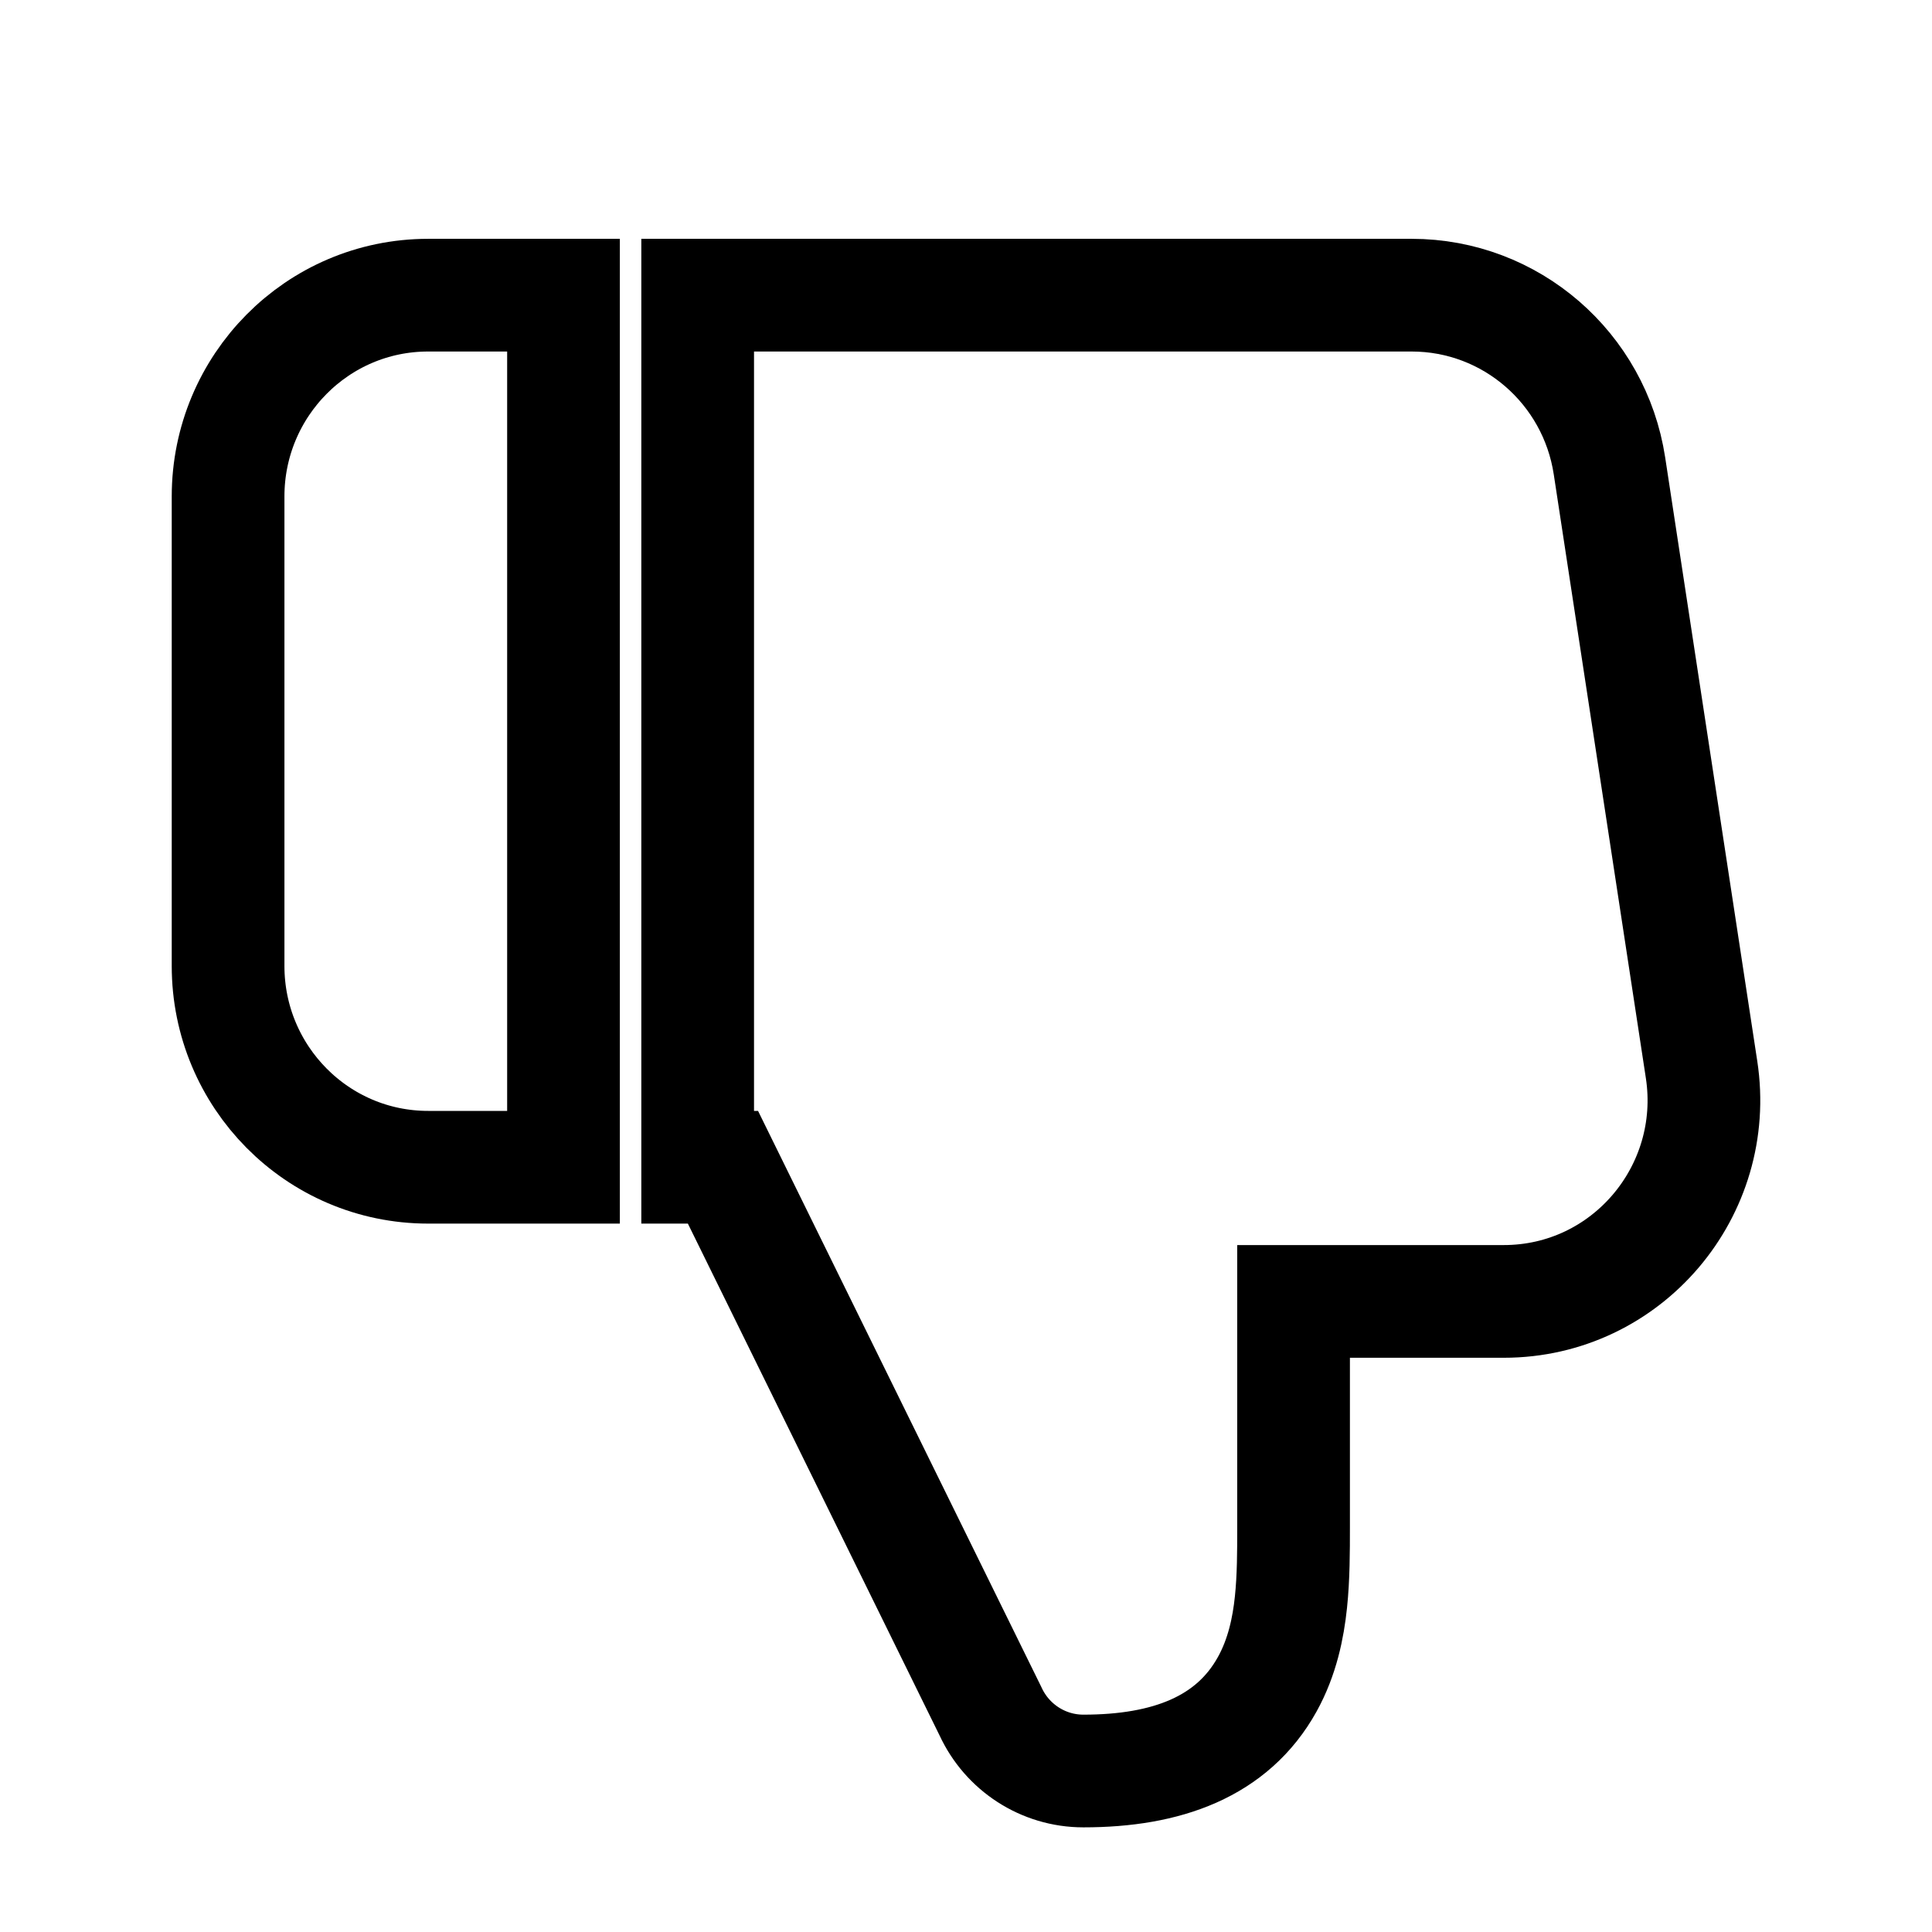
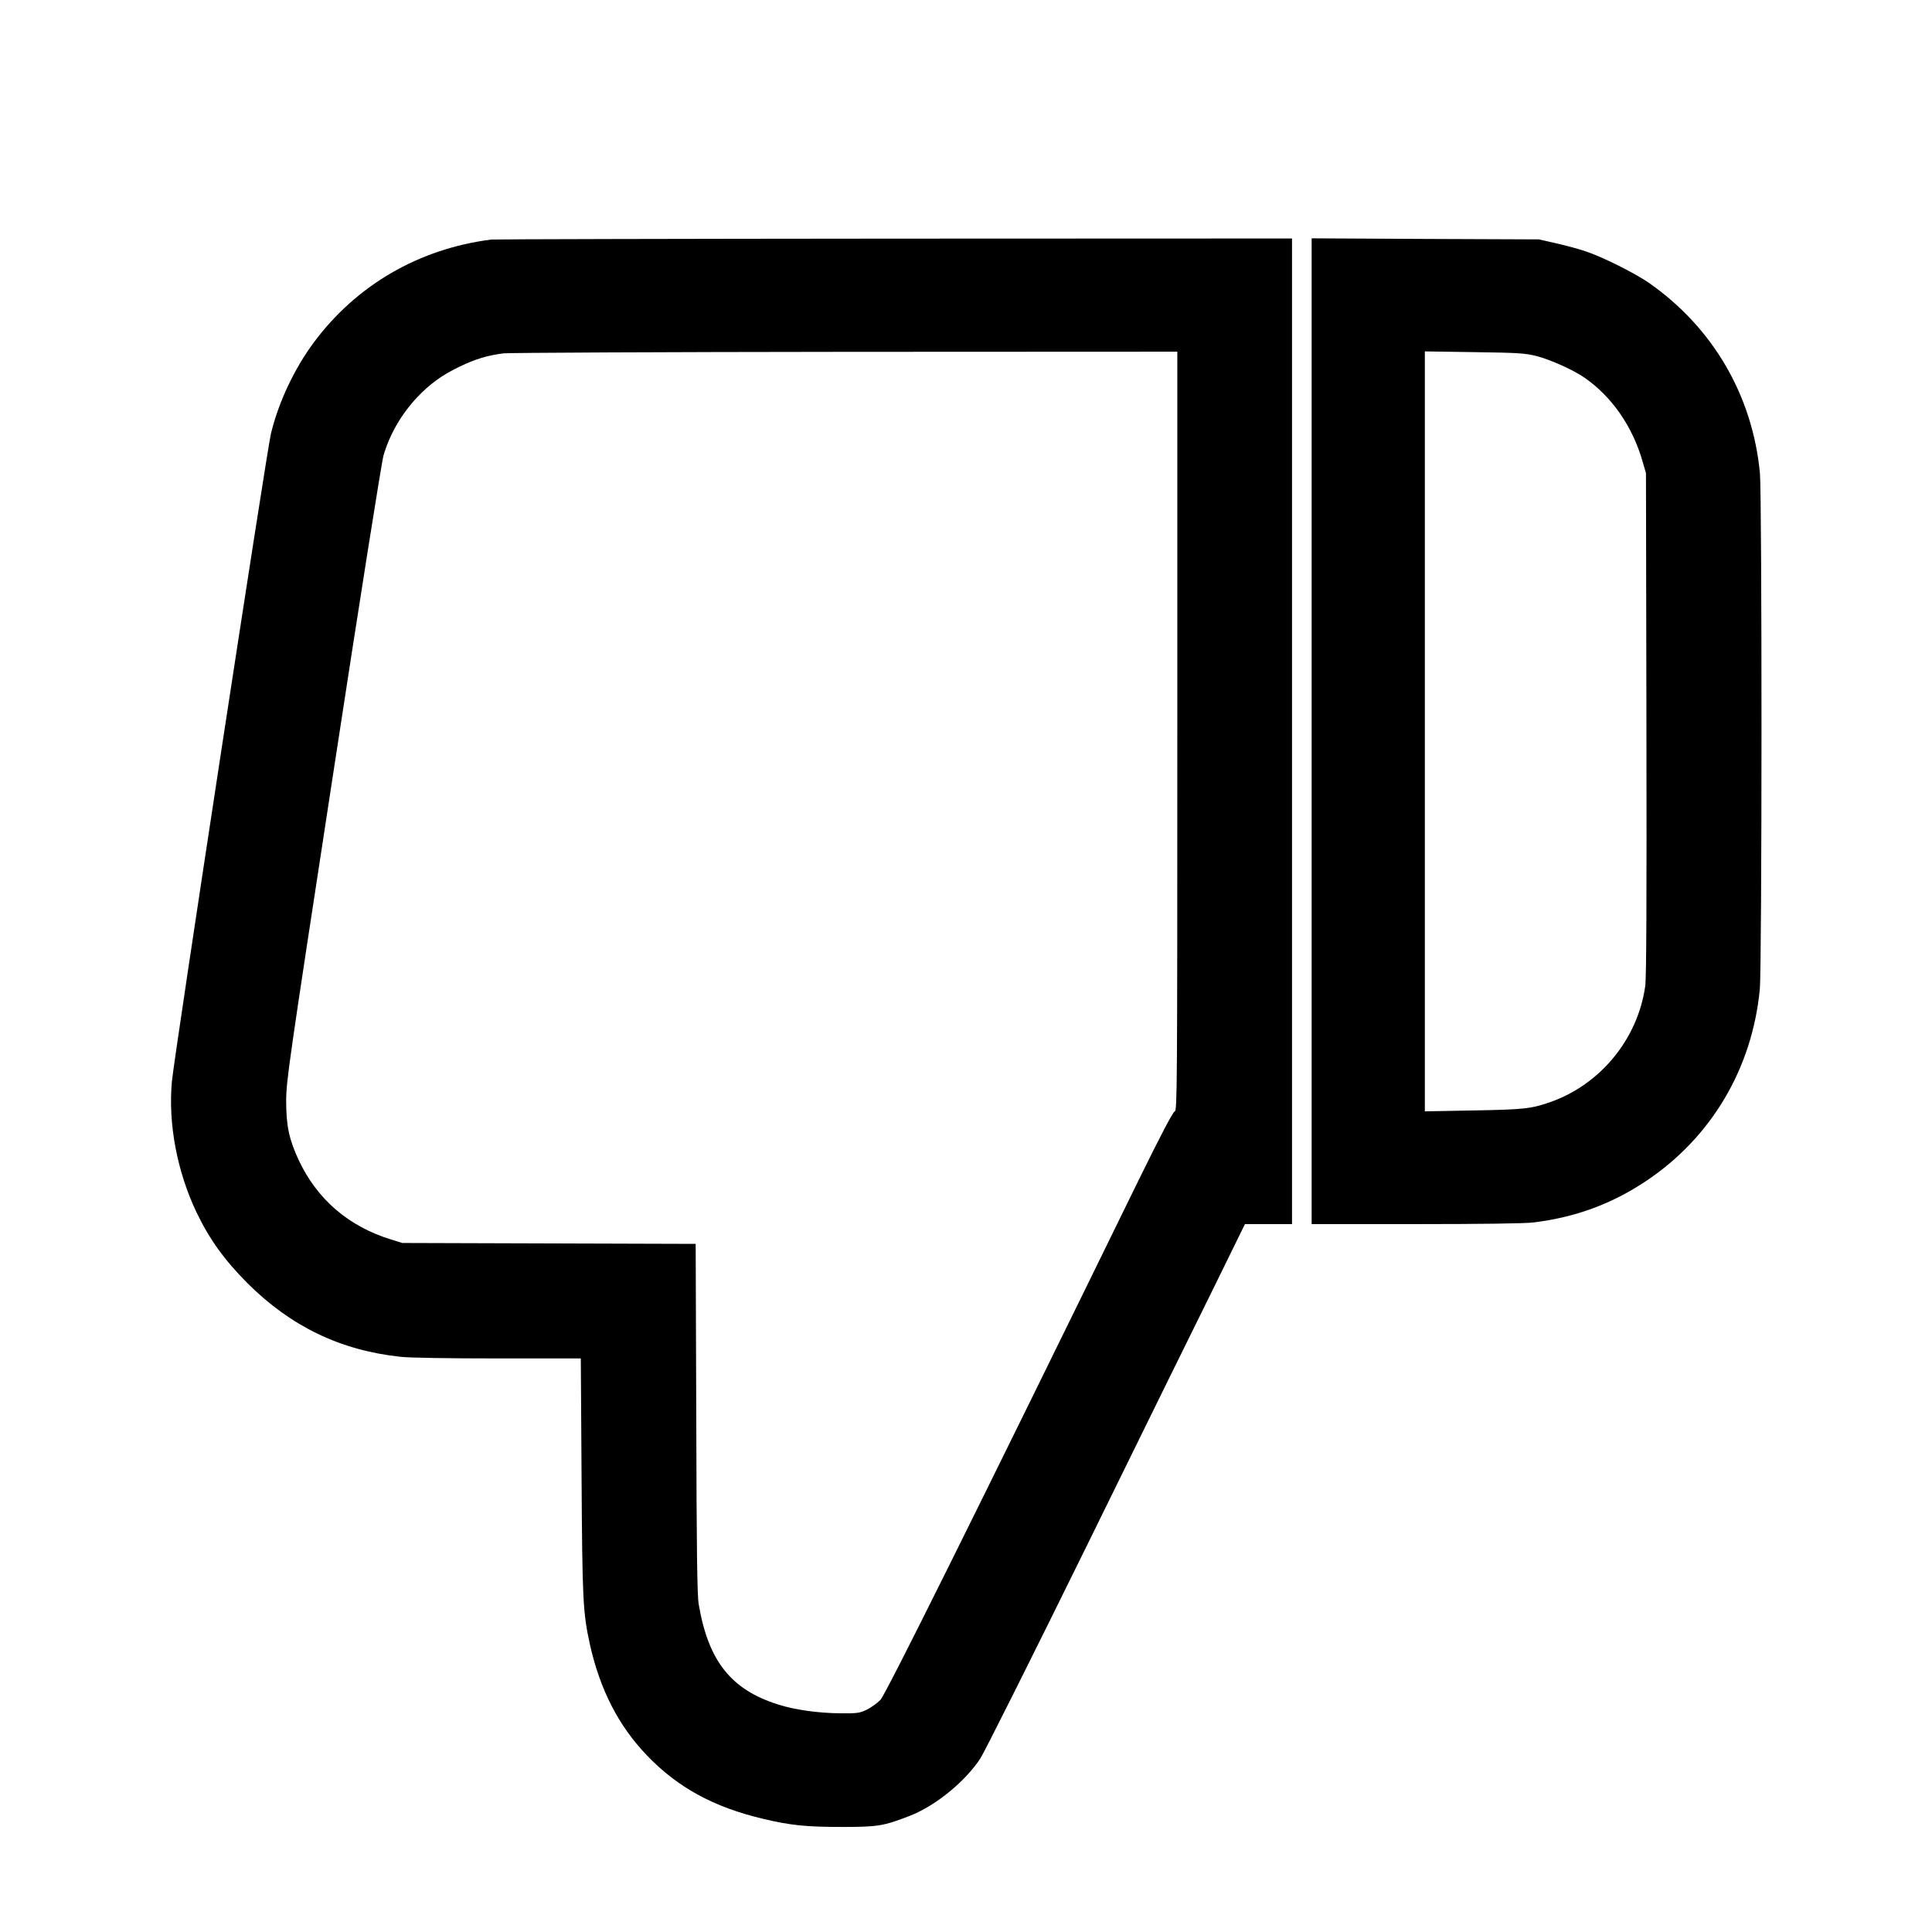
- <svg xmlns="http://www.w3.org/2000/svg" width="800px" height="800px" viewBox="-2.4 -2.4 28.80 28.80" fill="none" stroke="#000000" stroke-width="1.68">
-   <g id="SVGRepo_bgCarrier" stroke-width="0" />
-   <g id="SVGRepo_tracerCarrier" stroke-linecap="round" stroke-linejoin="round" stroke="#0000000" stroke-width="0.144" />
-   <g id="SVGRepo_iconCarrier">
-     <path d="M12.366 23.112C12.613 23.647 13.148 24 13.75 24C14.992 24 15.972 23.641 16.49 22.708C16.716 22.301 16.804 21.865 16.844 21.483C16.883 21.113 16.883 20.719 16.883 20.372L16.883 17H20.016C21.854 17 23.241 15.352 22.965 13.545L21.592 4.545C21.37 3.087 20.122 2 18.643 2H8L8 15H8.377L12.366 23.112Z" fill="" />
-     <path d="M6 15H3.983C2.328 15 1 13.649 1 12V5C1 3.351 2.328 2 3.983 2H6L6 15Z" fill="" />
+ <svg xmlns="http://www.w3.org/2000/svg" version="1.0" width="1280pt" height="1280pt" viewBox="0 0 1280 1280" preserveAspectRatio="xMidYMid meet">
+   <g transform="translate(0,1280) scale(0.1,-0.1)" fill="#000000" stroke="none">
+     <path d="M3255 11213 c-479 -61 -893 -301 -1176 -682 -130 -175 -234 -397 -284 -604 -29 -122 -640 -4119 -656 -4291 -26 -280 34 -596 162 -866 86 -180 185 -317 338 -471 288 -287 615 -445 1013 -488 57 -7 325 -11 647 -11 l549 0 5 -782 c5 -828 9 -901 56 -1116 67 -297 188 -534 375 -730 205 -214 442 -344 771 -422 184 -44 289 -54 525 -54 235 0 273 6 446 73 169 65 365 224 468 379 27 41 342 670 701 1400 358 730 742 1510 853 1734 l200 408 156 0 156 0 0 3265 0 3265 -2637 -1 c-1451 -1 -2651 -4 -2668 -6z m4545 -3257 c0 -2385 -1 -2514 -17 -2519 -12 -3 -94 -160 -238 -453 -1108 -2266 -1677 -3410 -1712 -3446 -21 -22 -62 -51 -90 -65 -49 -23 -63 -25 -175 -24 -147 1 -302 23 -412 58 -312 98 -463 287 -527 665 -10 55 -14 363 -16 1230 l-4 1157 -972 3 -972 3 -74 23 c-282 87 -490 266 -612 526 -64 137 -83 229 -83 391 0 133 16 242 312 2173 171 1119 321 2066 333 2105 41 140 117 271 221 383 84 89 166 149 283 205 107 51 182 74 291 88 38 4 1058 9 2267 10 l2197 1 0 -2514z" />
+     <path d="M8690 7956 l0 -3266 693 0 c424 0 725 4 777 11 278 34 519 123 745 274 432 288 703 744 754 1269 15 149 15 3268 1 3421 -49 515 -312 966 -737 1262 -93 64 -306 171 -418 208 -44 15 -132 39 -195 53 l-115 26 -752 3 -753 4 0 -3265z m1490 2485 c92 -24 242 -91 316 -142 182 -125 321 -325 387 -558 l22 -76 3 -1660 c2 -1190 0 -1682 -8 -1739 -50 -351 -298 -652 -630 -768 -126 -44 -175 -49 -507 -55 l-323 -6 0 2518 0 2517 328 -5 c292 -4 336 -7 412 -26z" />
  </g>
</svg>
